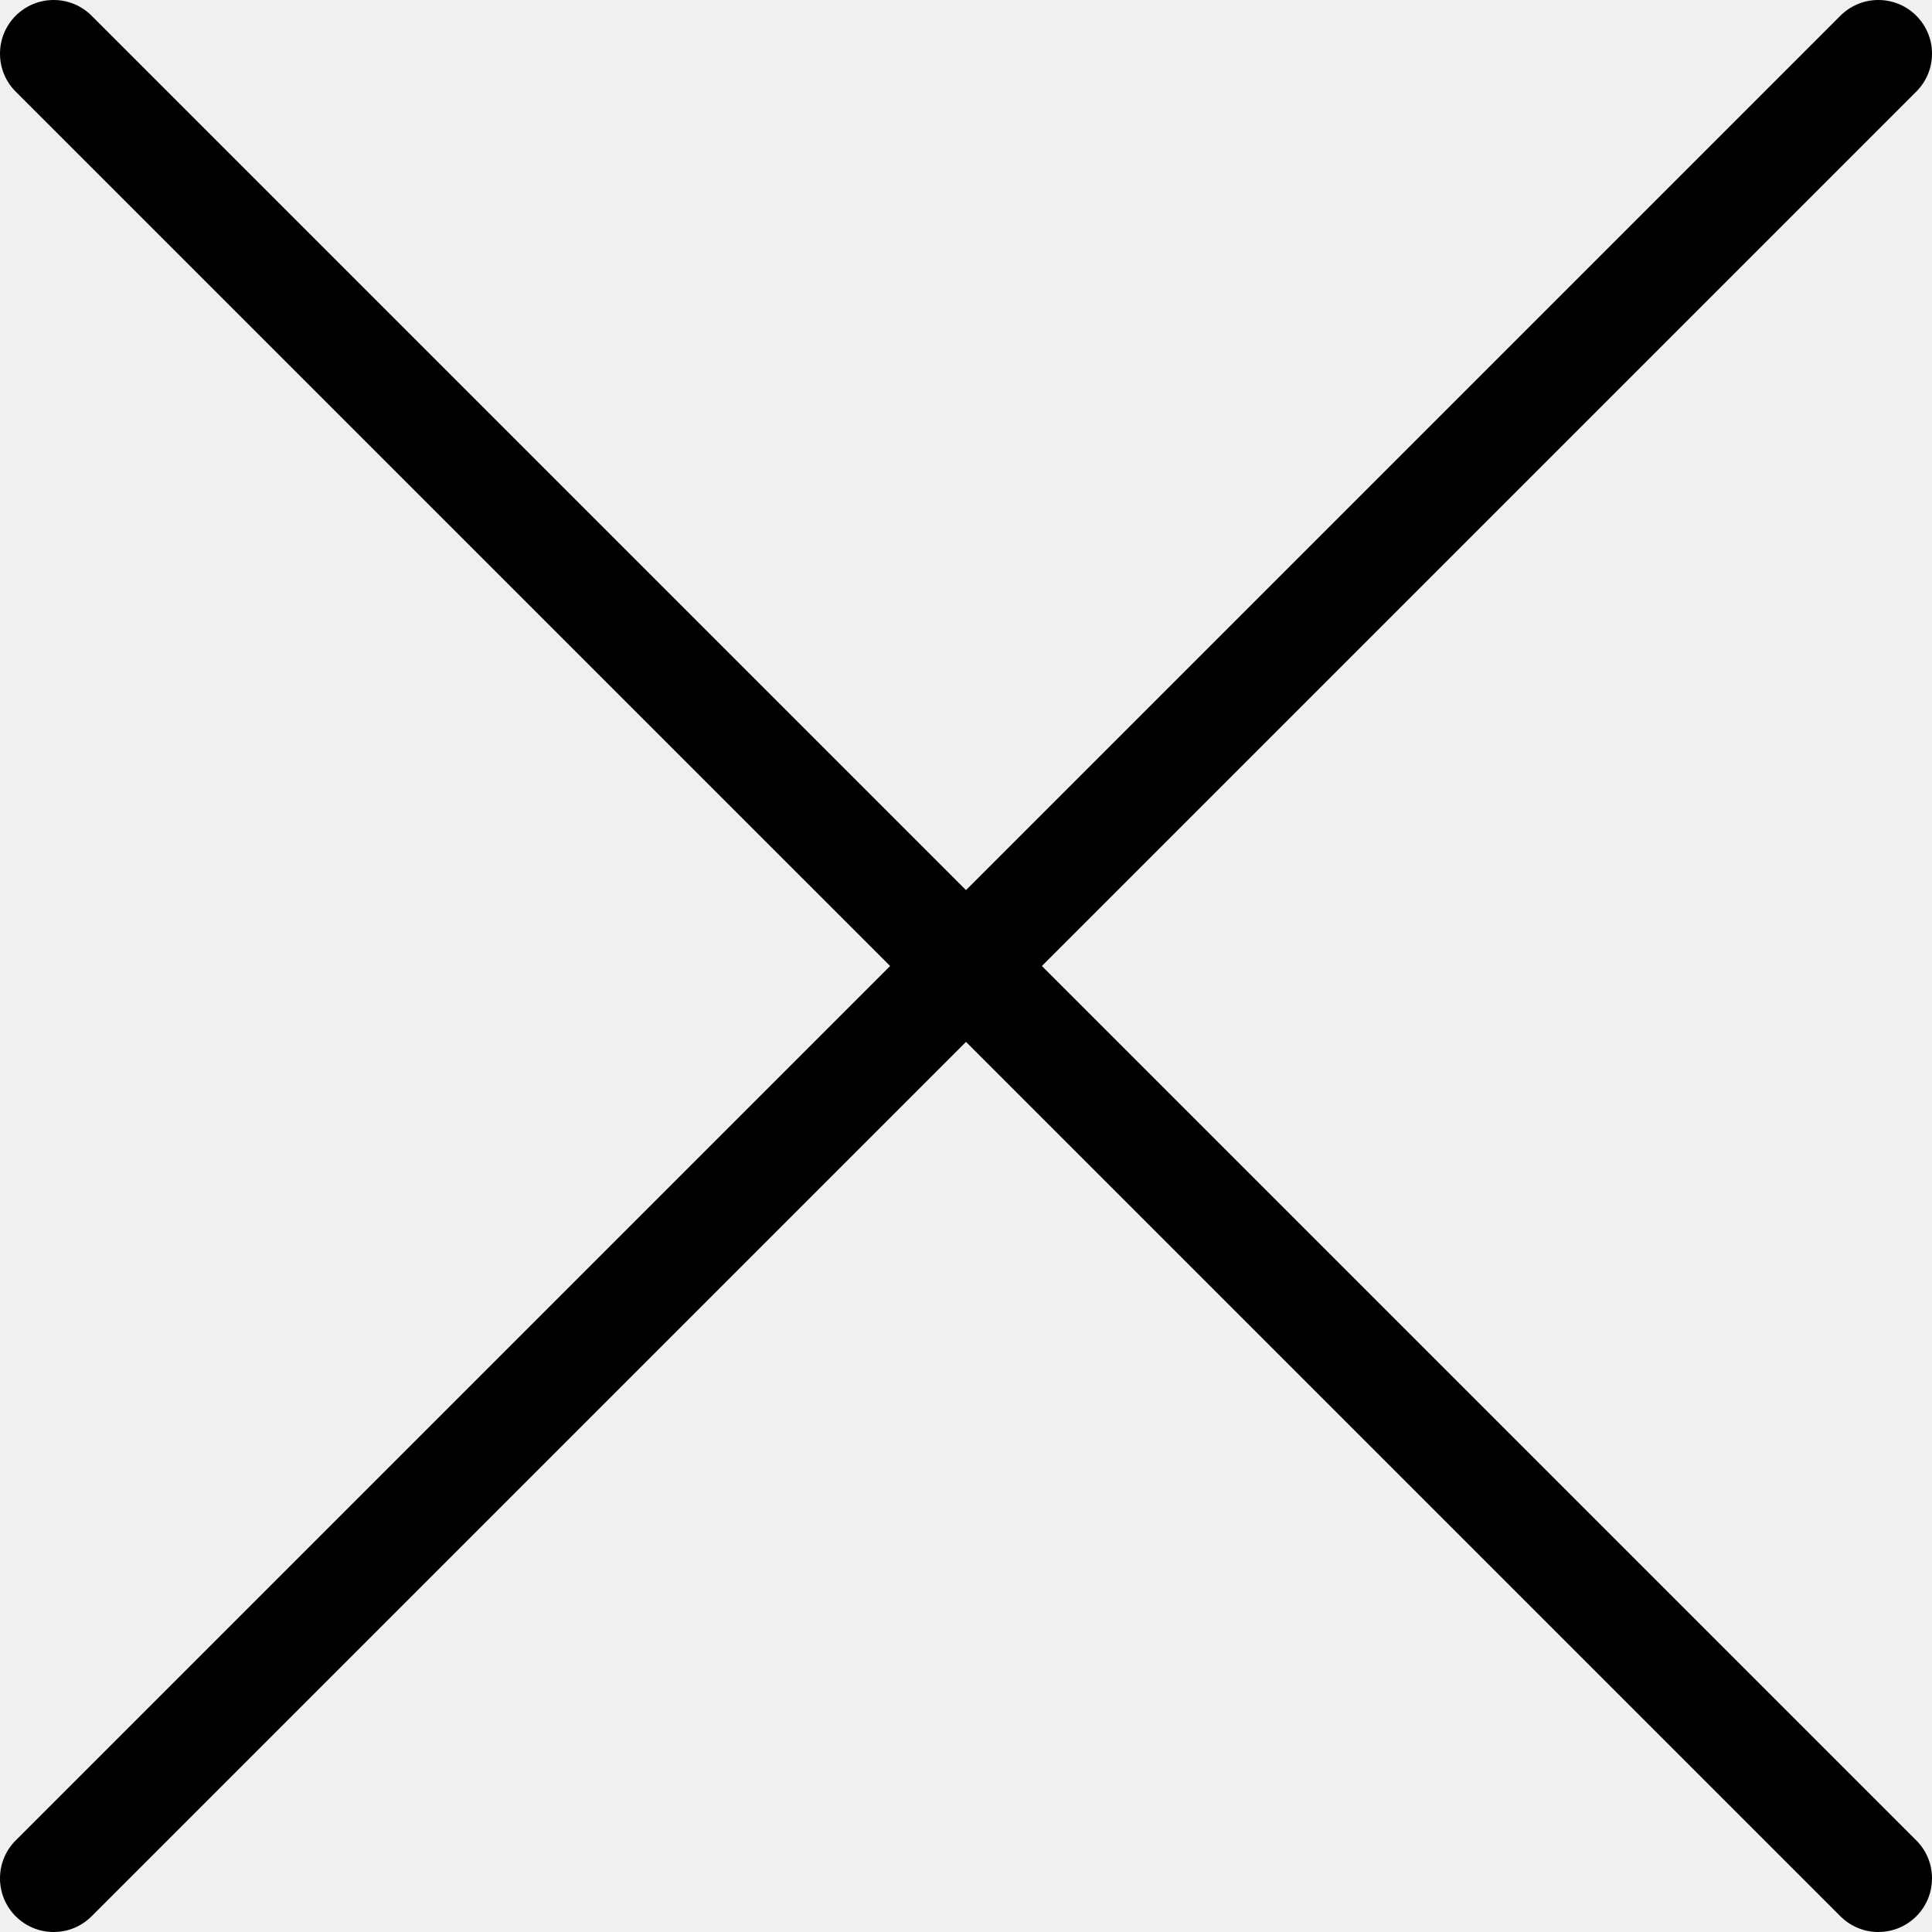
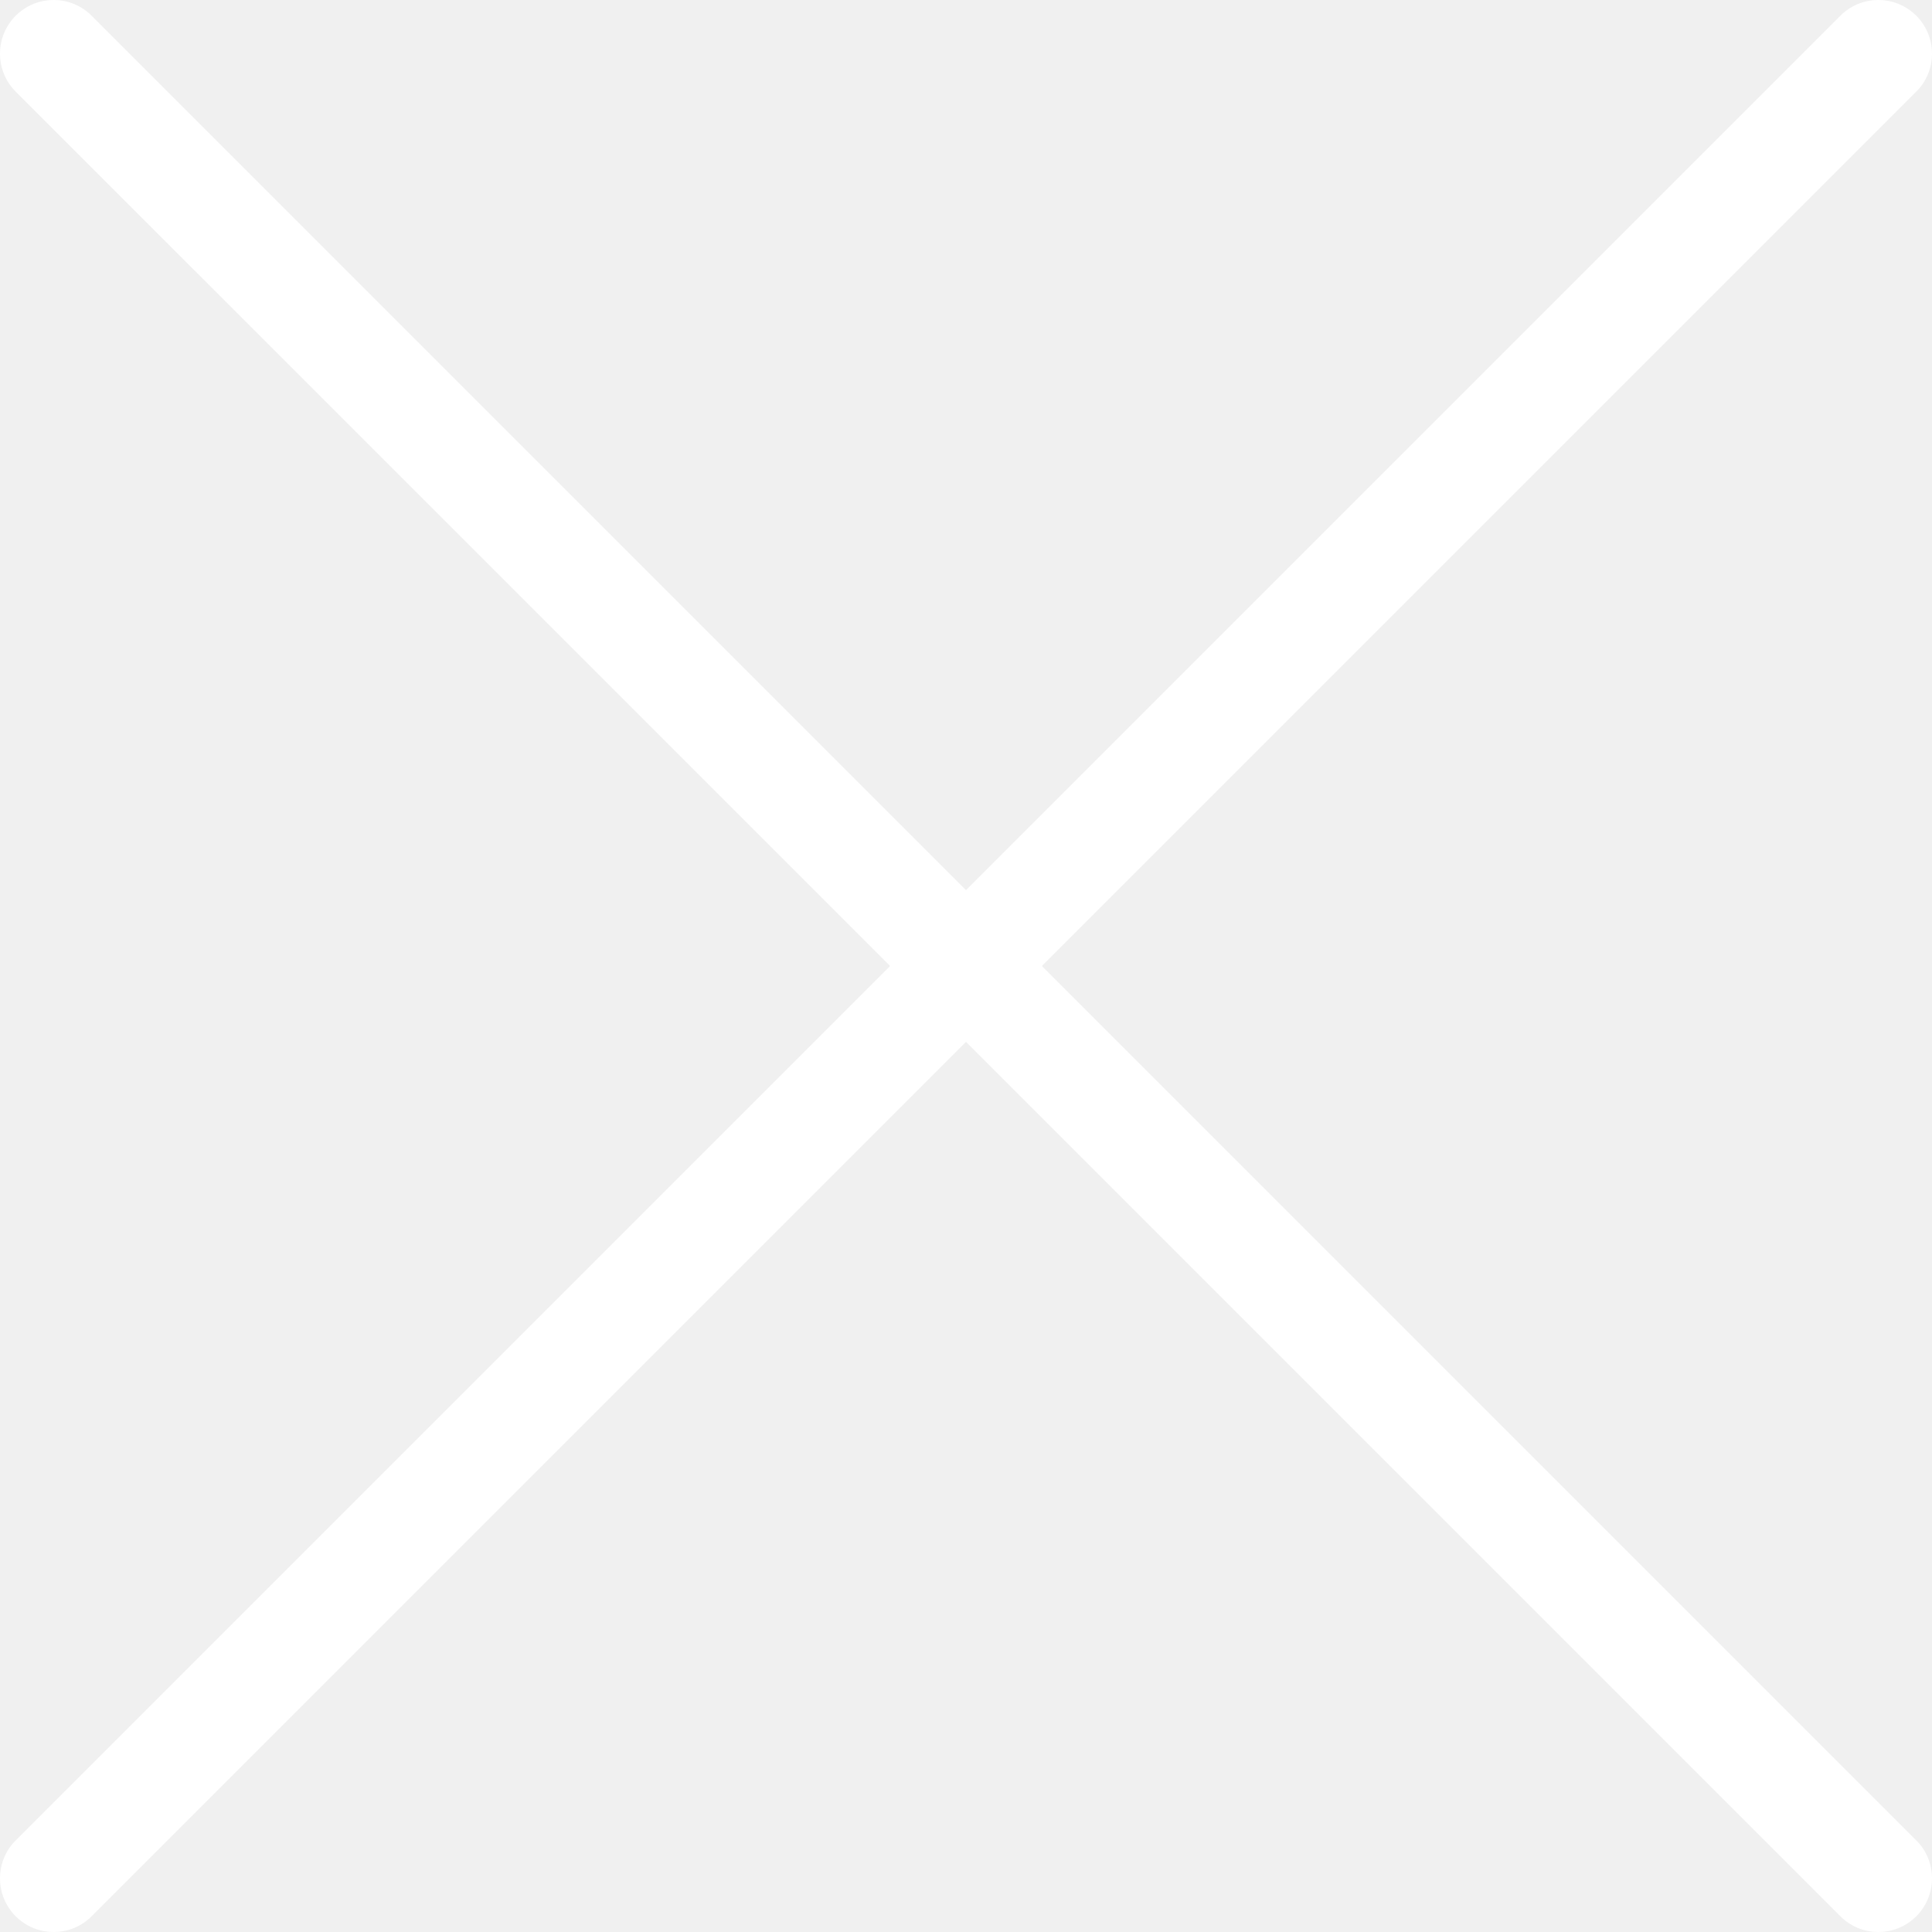
<svg xmlns="http://www.w3.org/2000/svg" width="36px" height="36px" viewBox="0 0 36 36" version="1.1">
  <defs />
  <g id="Page-1" stroke="none" stroke-width="1" fill="none" fill-rule="evenodd">
-     <g id="Icons" transform="translate(-63, -200)" fill="#000000">
+     <g id="Icons" transform="translate(-63, -200)" fill="#fff">
      <path d="M82.414,218 L98.707,201.707 C98.889,201.526 99,201.276 99,201 C99,200.448 98.553,200 98,200 C97.724,200 97.474,200.112 97.293,200.293 L81,216.586 L64.707,200.293 C64.526,200.112 64.276,200 64,200 C63.447,200 63,200.448 63,201 C63,201.276 63.111,201.526 63.293,201.708 L79.586,218 L63.293,234.293 C63.111,234.474 63,234.724 63,235 C63,235.553 63.447,236 64,236 C64.276,236 64.526,235.888 64.707,235.707 L81,219.414 L97.293,235.707 C97.474,235.888 97.724,236 98,236 C98.553,236 99,235.553 99,235 C99,234.724 98.889,234.474 98.707,234.293 L82.414,218" id="close" />
    </g>
  </g>
</svg>
